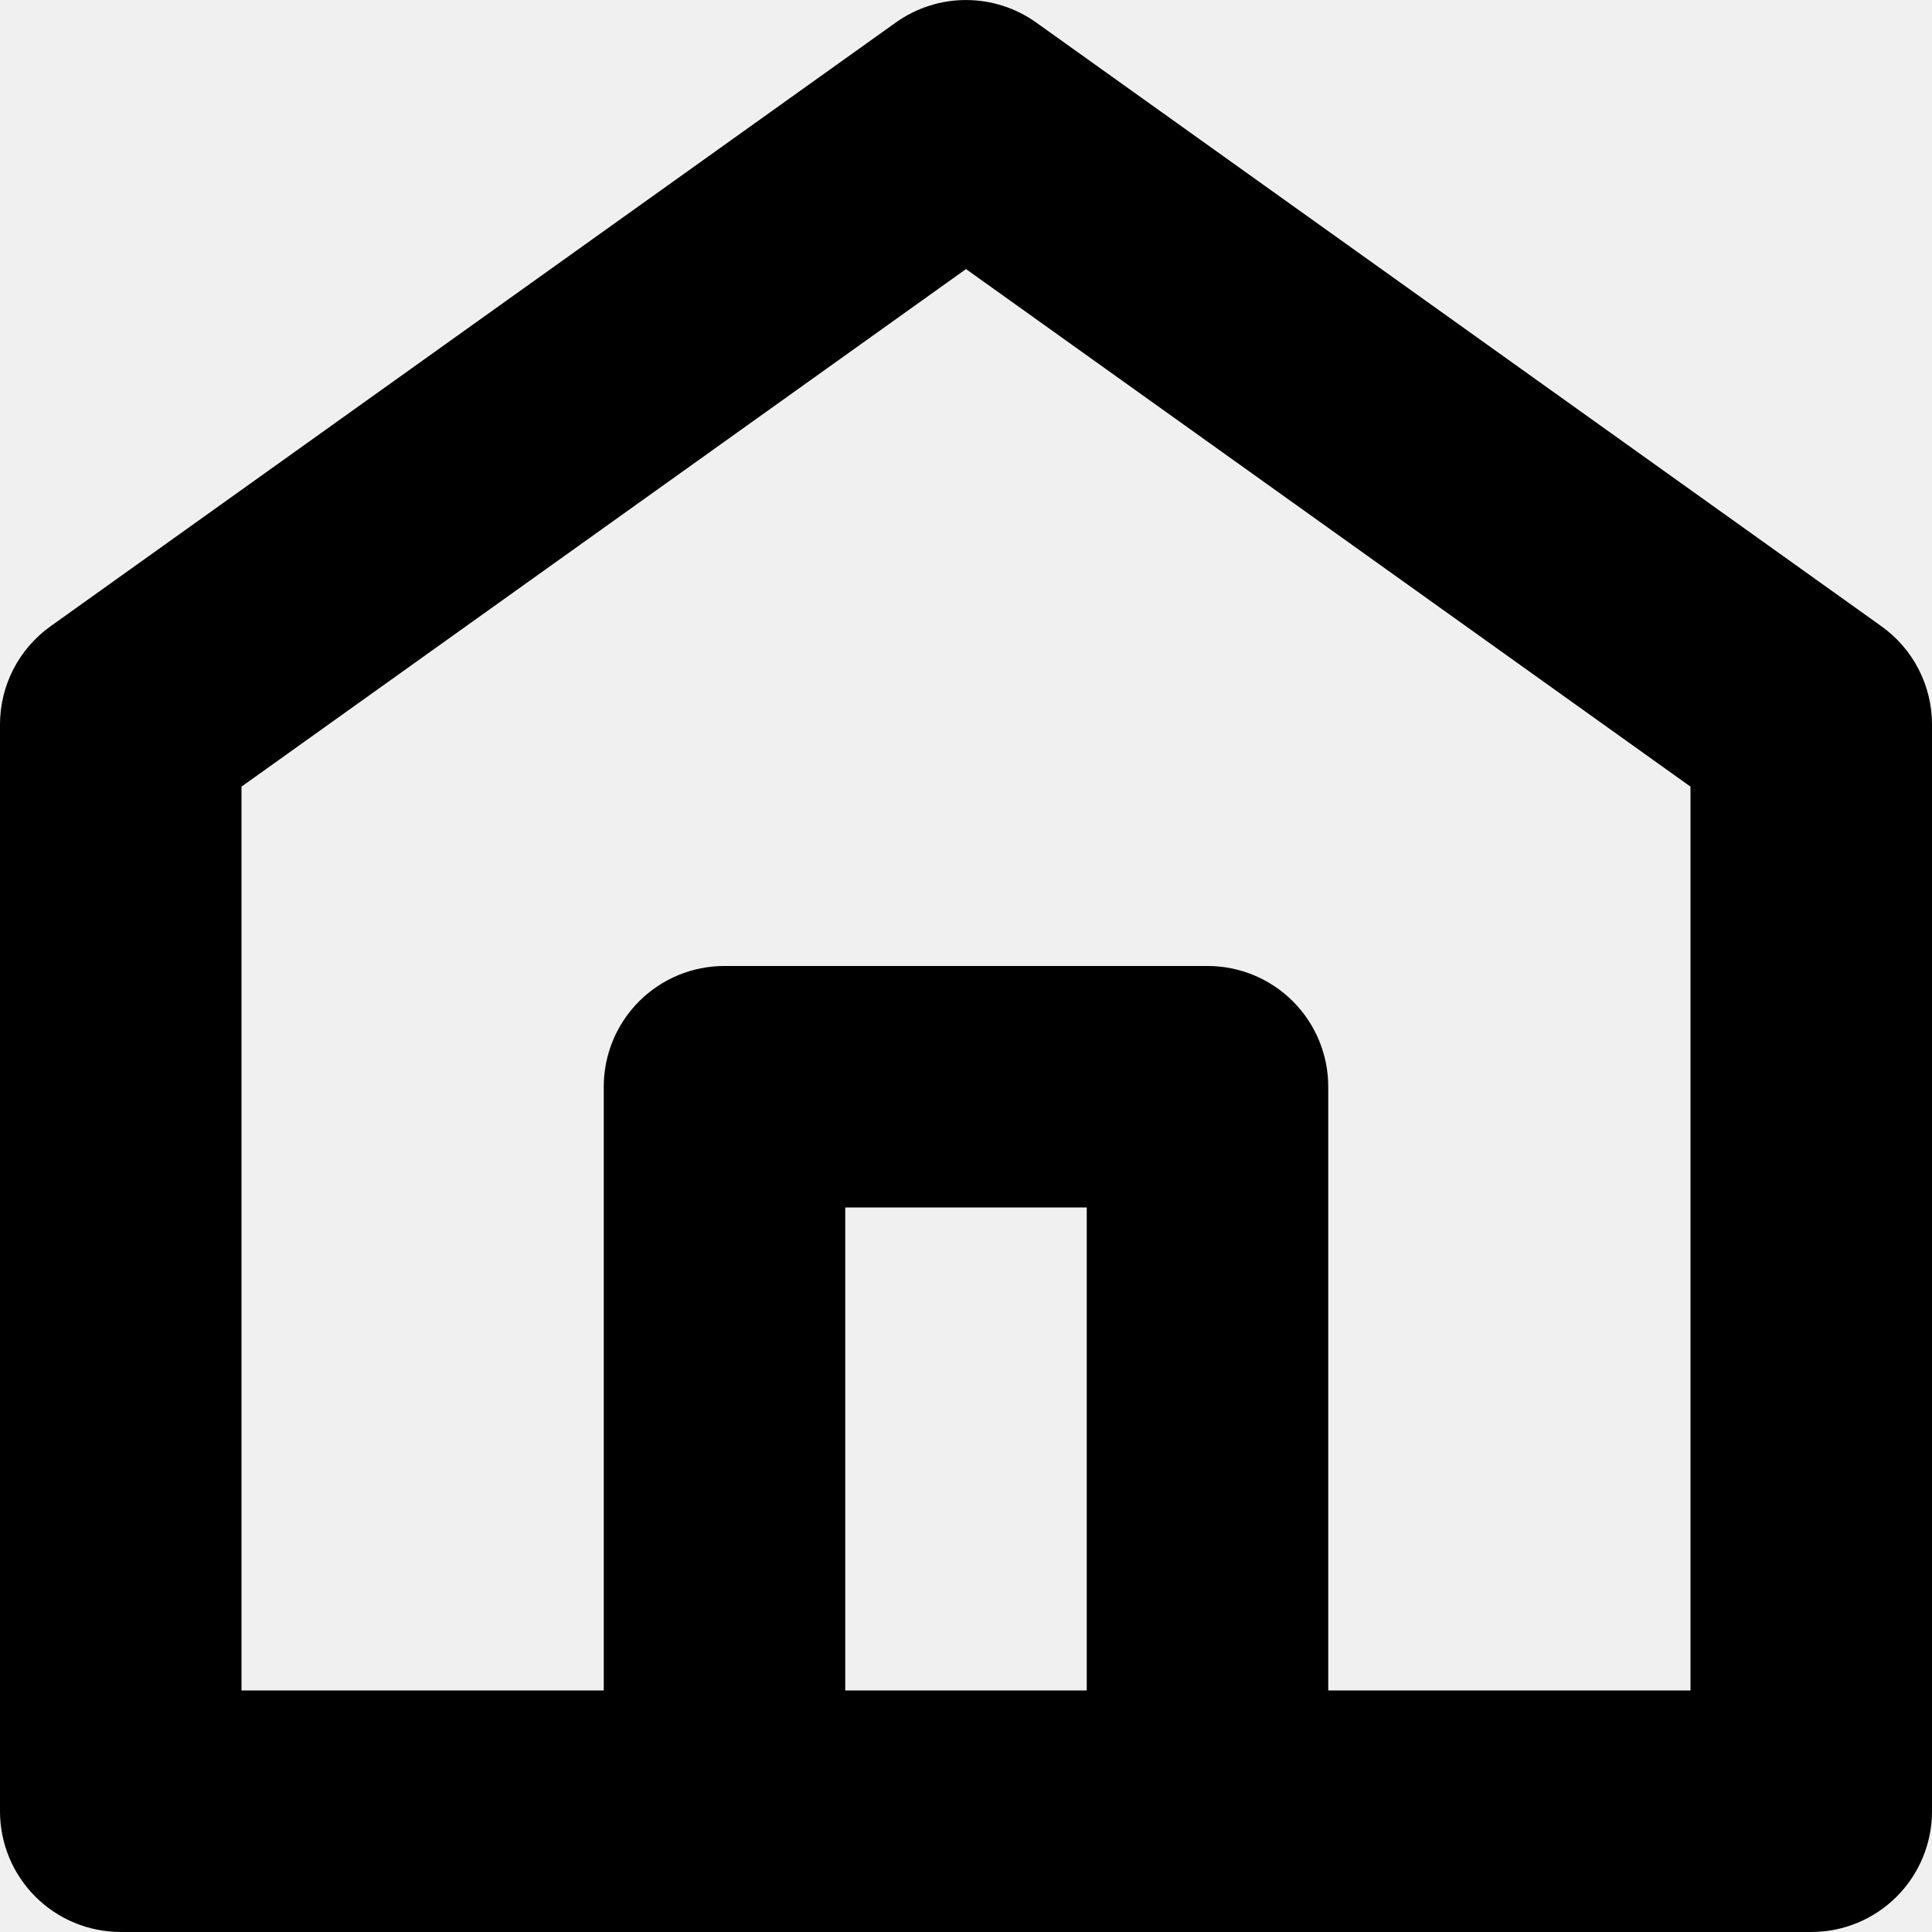
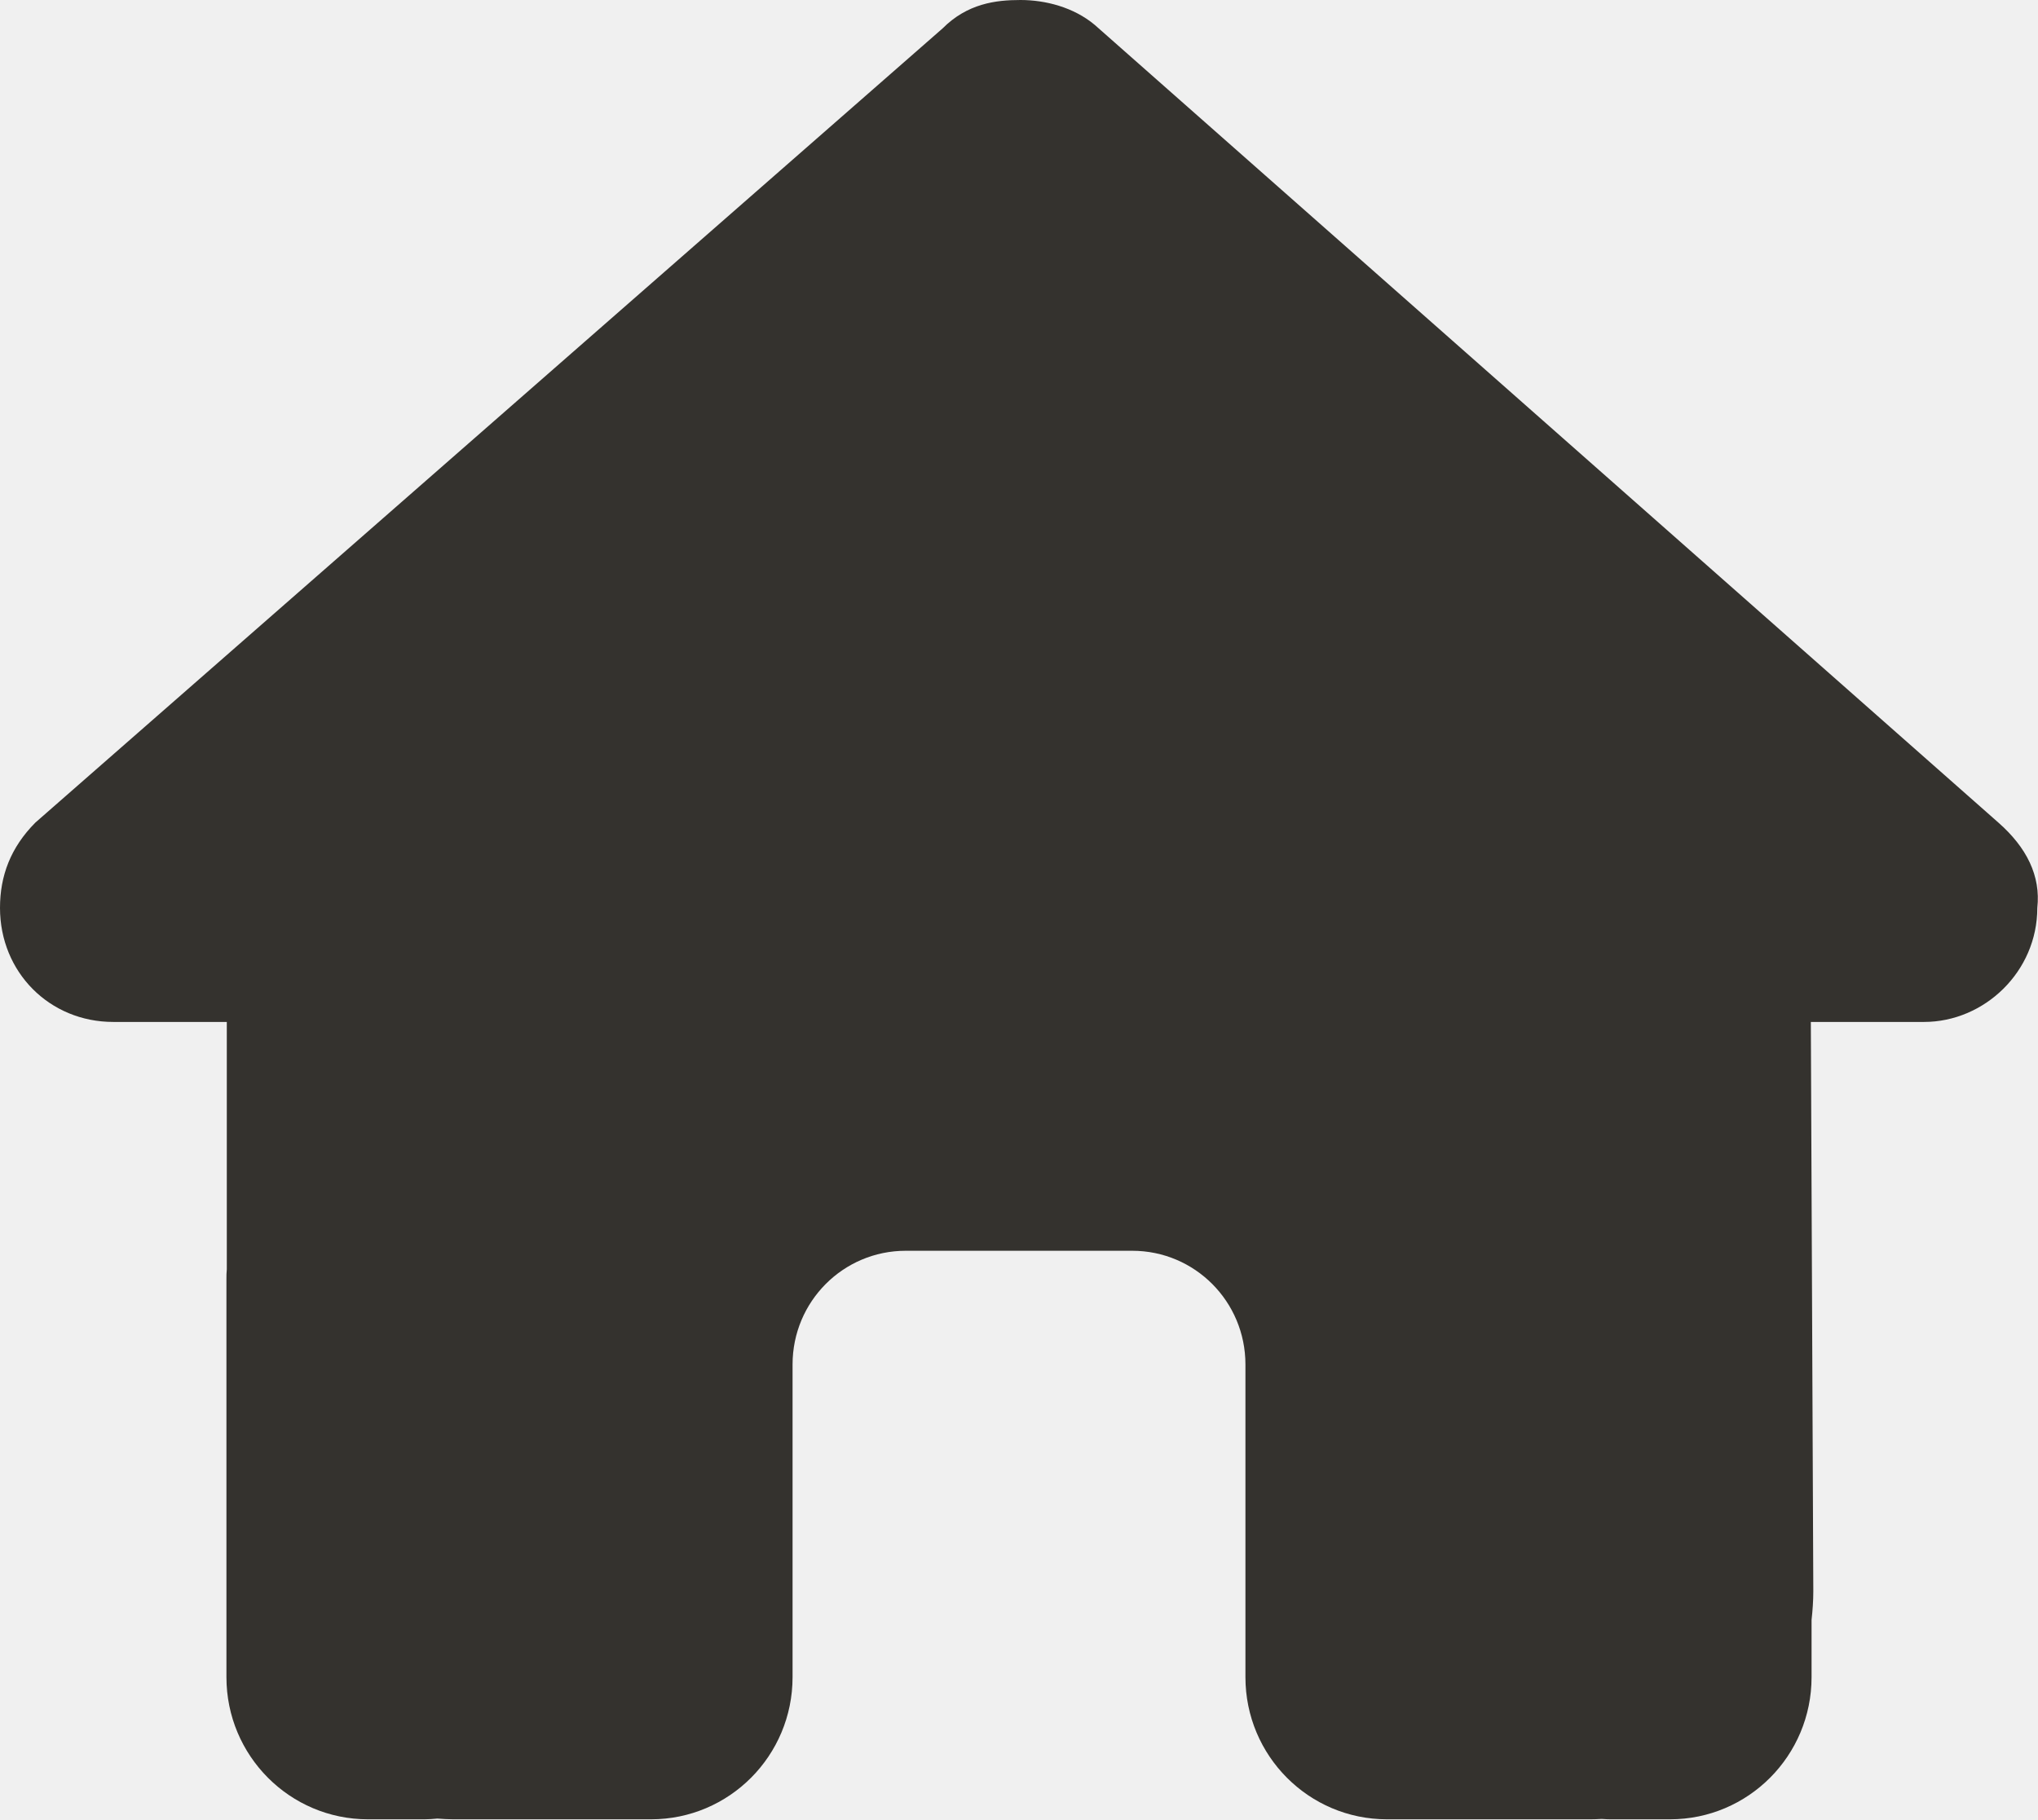
- <svg xmlns="http://www.w3.org/2000/svg" viewBox="0 0 96 96">
-   <path d="M93.486,31.118l-42-30a6.003,6.003,0,0,0-6.973,0l-42,30A5.996,5.996,0,0,0,0,35.999v54a5.997,5.997,0,0,0,6,6H90a5.997,5.997,0,0,0,6-6v-54A5.996,5.996,0,0,0,93.486,31.118ZM42,83.999v-24H54v24Zm42,0H66v-30a5.997,5.997,0,0,0-6-6H36a5.997,5.997,0,0,0-6,6v30H12V39.087L48,13.37,84,39.087Z" />
+ <svg xmlns="http://www.w3.org/2000/svg" width="56" height="50" viewBox="0 0 56 50" fill="none">
+   <g clip-path="url(#clip0_148_2)">
+     <path d="M55.981 24.951C55.981 26.709 54.522 28.086 52.869 28.086H49.758L49.826 43.73C49.826 43.994 49.807 44.258 49.778 44.522V46.094C49.778 48.252 48.038 50 45.889 50H44.333C44.226 50 44.119 50 44.013 49.99C43.876 50 43.74 50 43.604 50H40.444H38.111C35.962 50 34.222 48.252 34.222 46.094V43.75V37.5C34.222 35.772 32.832 34.375 31.111 34.375H24.889C23.168 34.375 21.778 35.772 21.778 37.5V43.75V46.094C21.778 48.252 20.038 50 17.889 50H15.556H12.454C12.308 50 12.162 49.99 12.017 49.98C11.9 49.99 11.783 50 11.667 50H10.111C7.963 50 6.222 48.252 6.222 46.094V35.156C6.222 35.068 6.222 34.971 6.232 34.883V28.086H3.111C1.361 28.086 0 26.719 0 24.951C0 24.072 0.292 23.291 0.972 22.607L25.9 0.781C26.581 0.098 27.358 0 28.039 0C28.719 0 29.497 0.195 30.081 0.684L54.911 22.607C55.689 23.291 56.078 24.072 55.981 24.951Z" fill="#34322E" />
+   </g>
+   <defs>
+     <clipPath id="clip0_148_2">
+       <rect width="56" height="50" fill="white" />
+     </clipPath>
+   </defs>
</svg>
